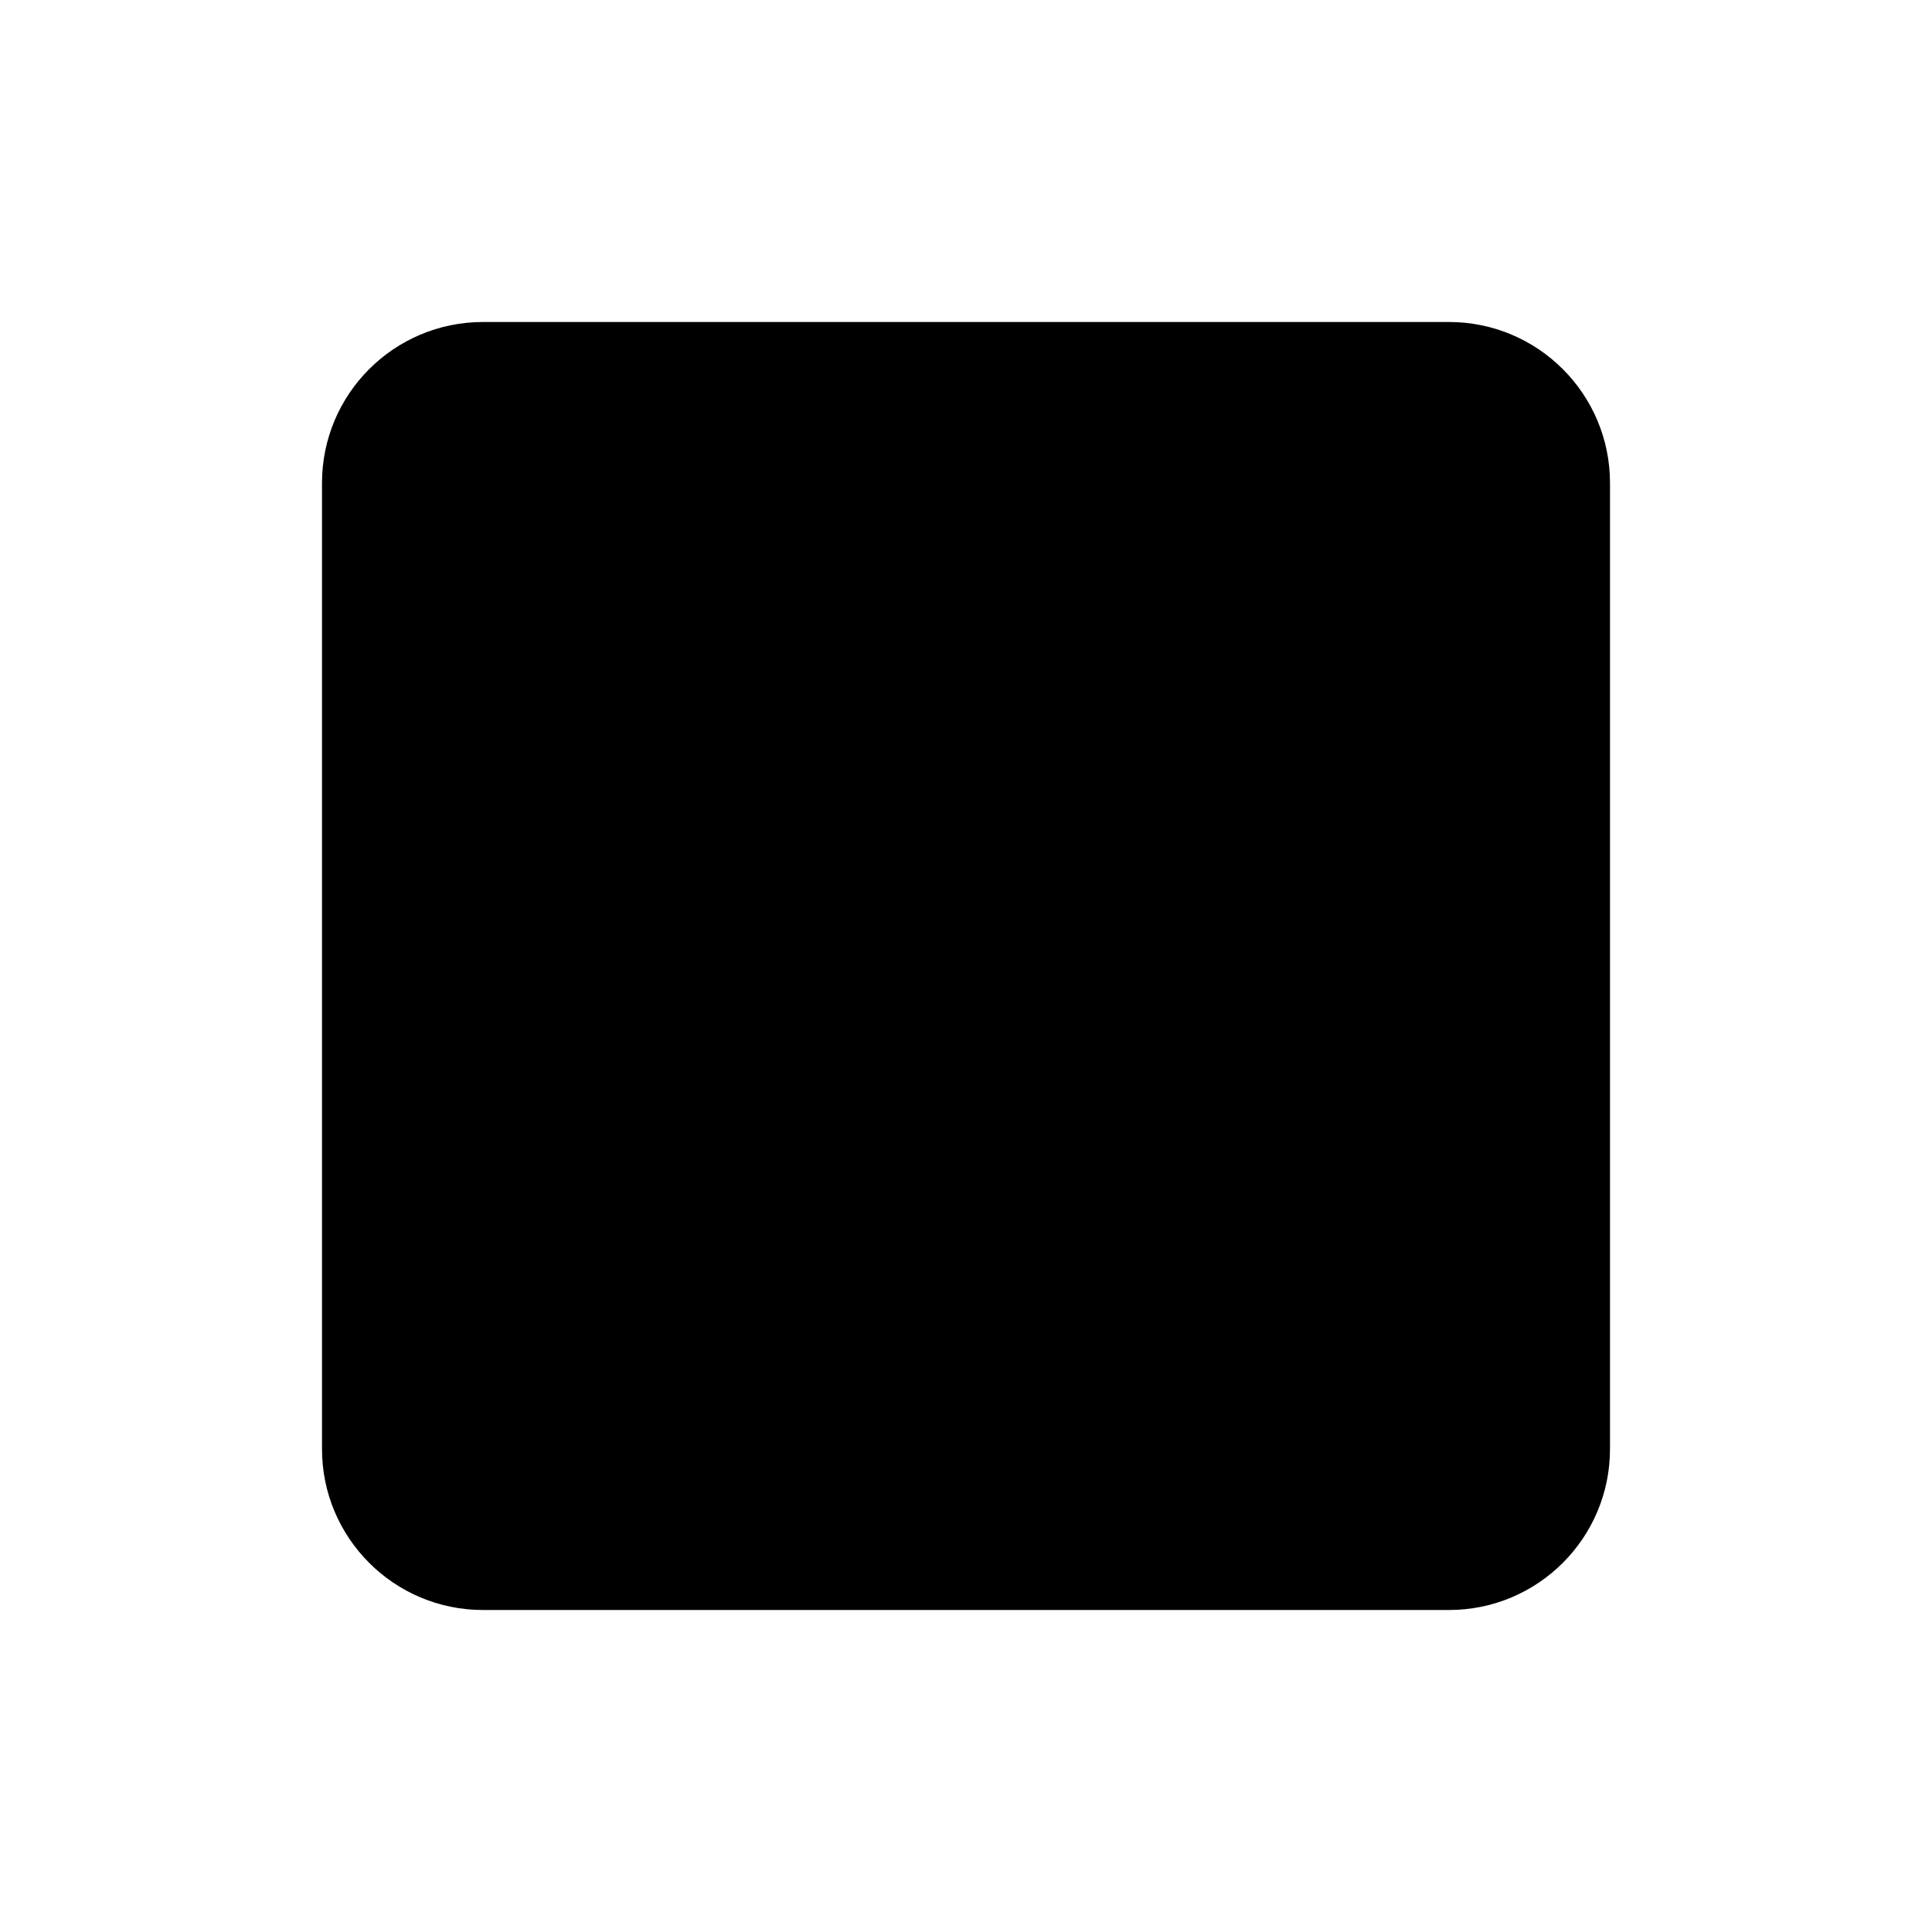
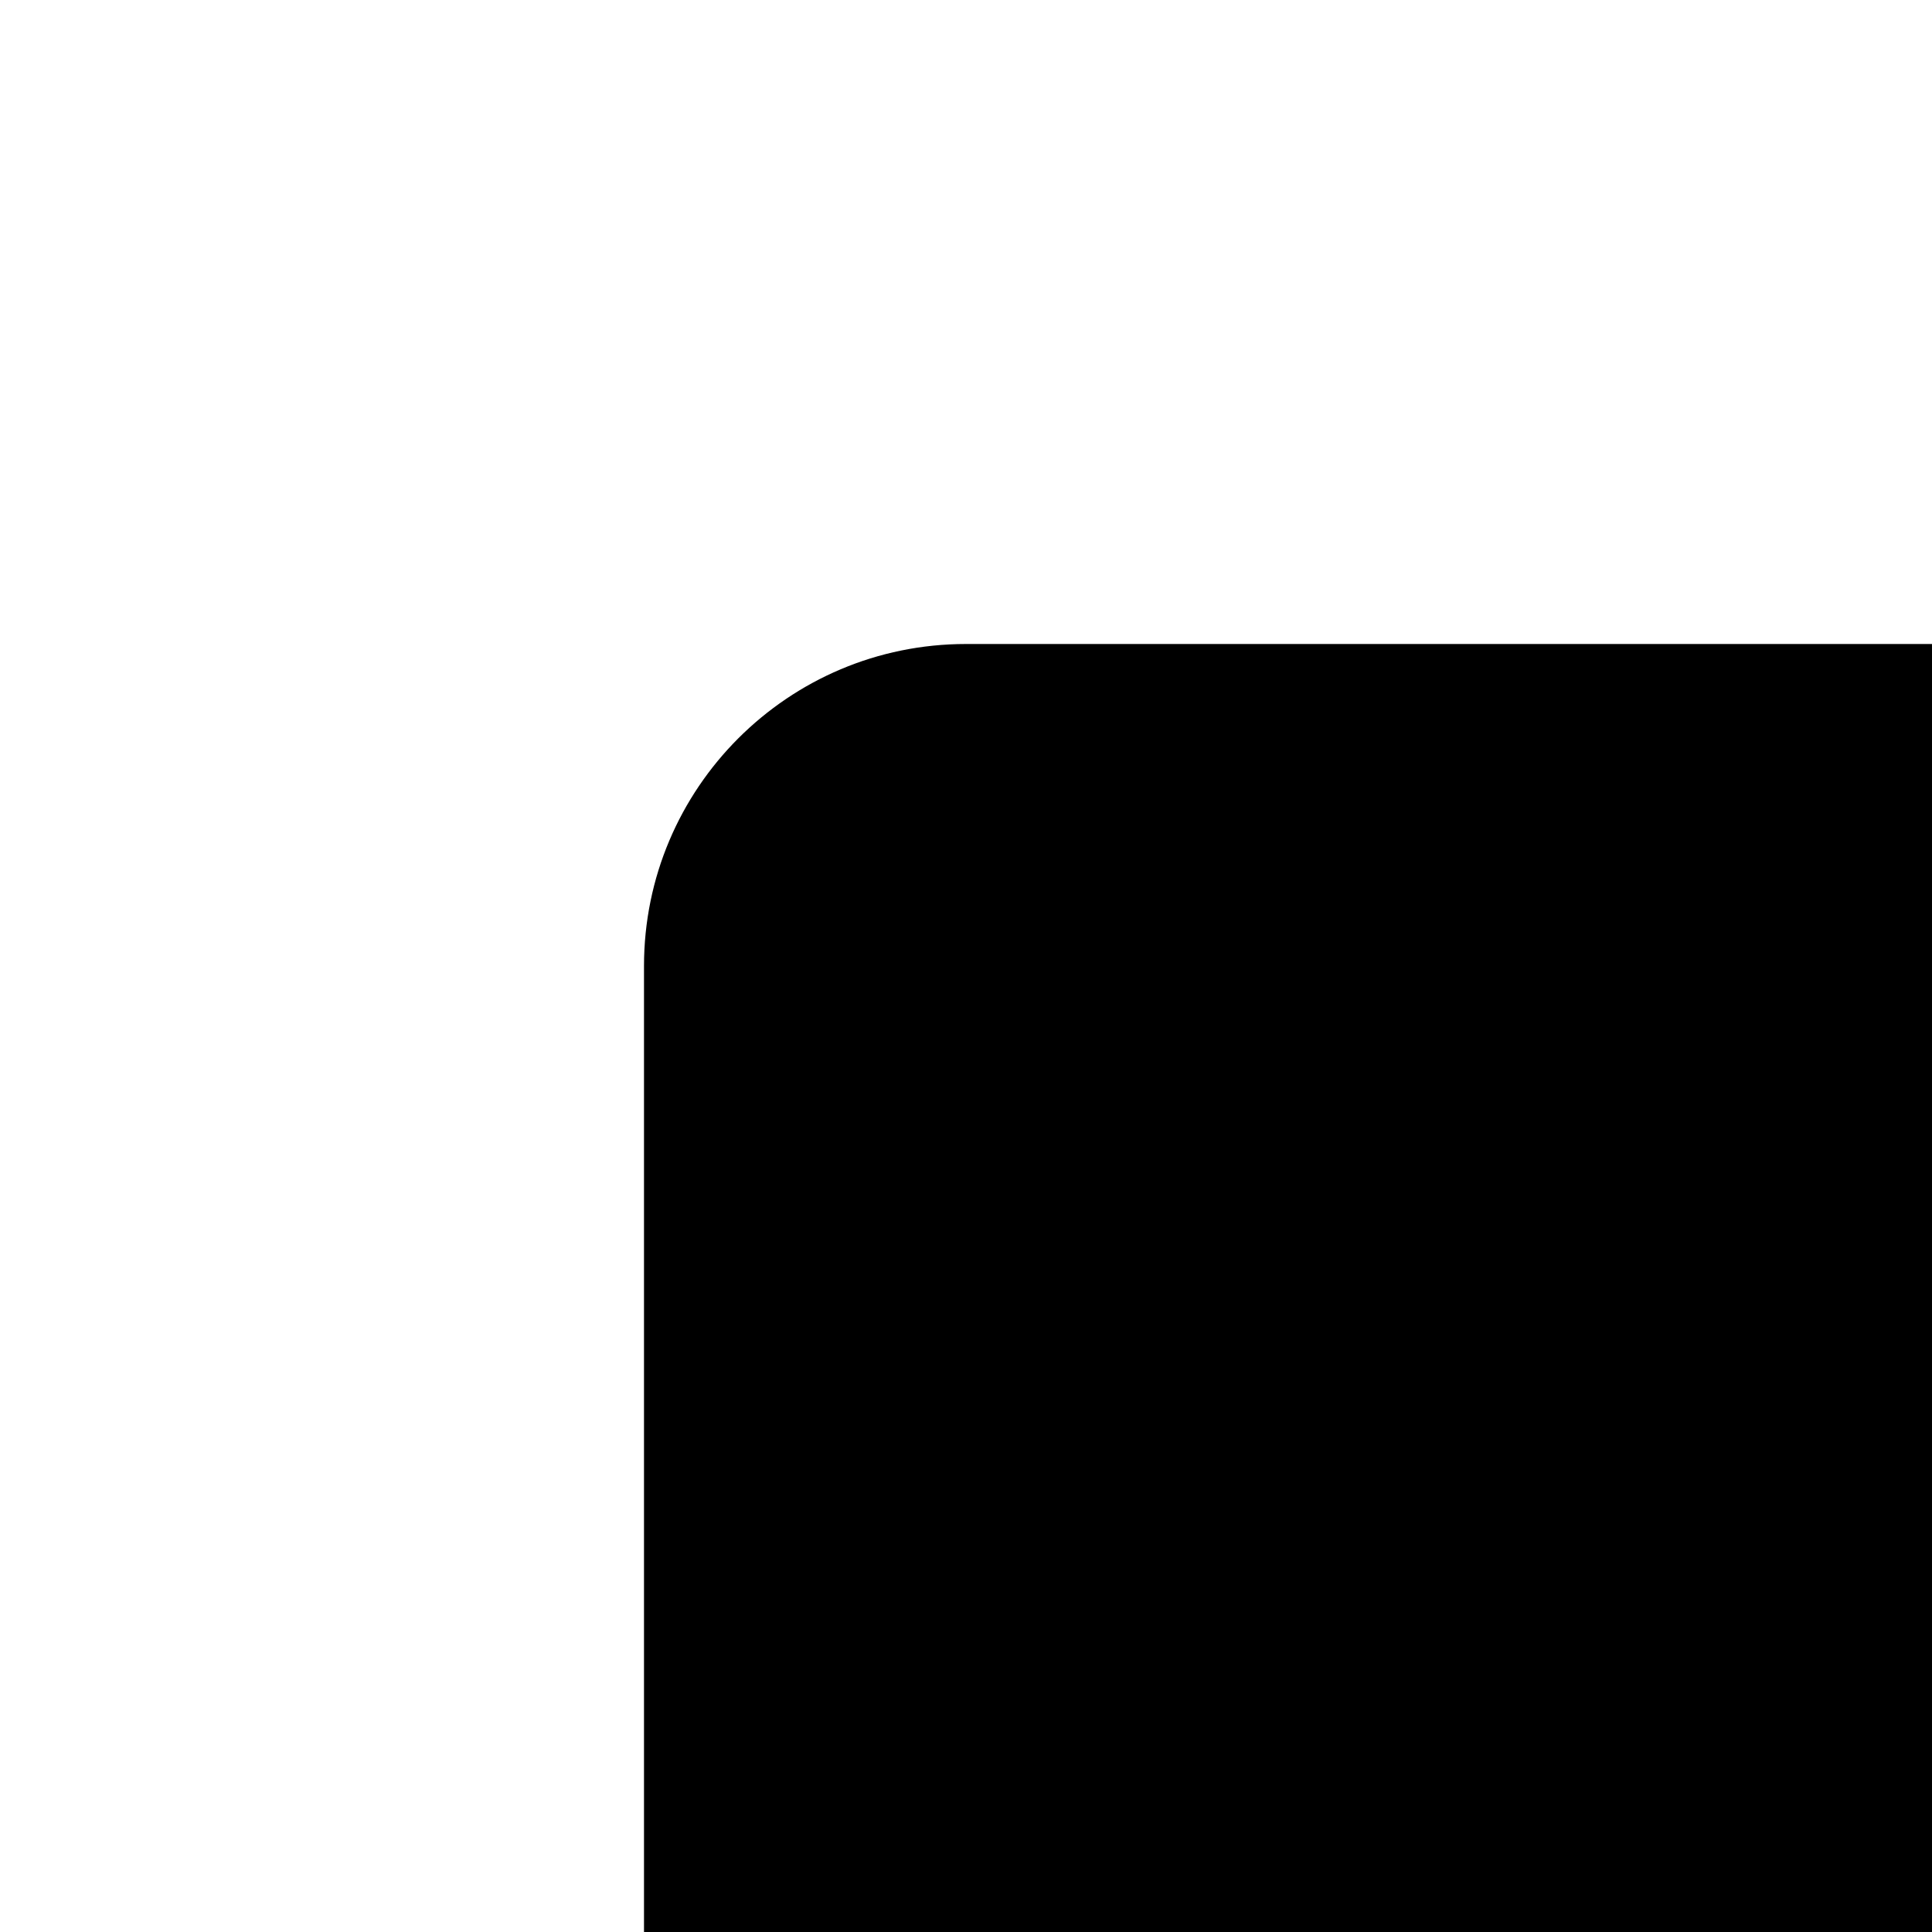
- <svg xmlns="http://www.w3.org/2000/svg" stroke-linecap="round" stroke-linejoin="round">
+ <svg xmlns="http://www.w3.org/2000/svg" width="1em" height="1em" stroke-linecap="round" stroke-linejoin="round">
  <path stroke="none" d="M0 0h24v24H0z" fill="none" />
  <rect x="4" y="4" width="16" height="16" rx="2" />
  <line x1="8" y1="11" x2="8" y2="16" />
  <line x1="8" y1="8" x2="8" y2="8.01" />
  <line x1="12" y1="16" x2="12" y2="11" />
  <path d="M16 16v-3a2 2 0 0 0 -4 0" />
</svg>
